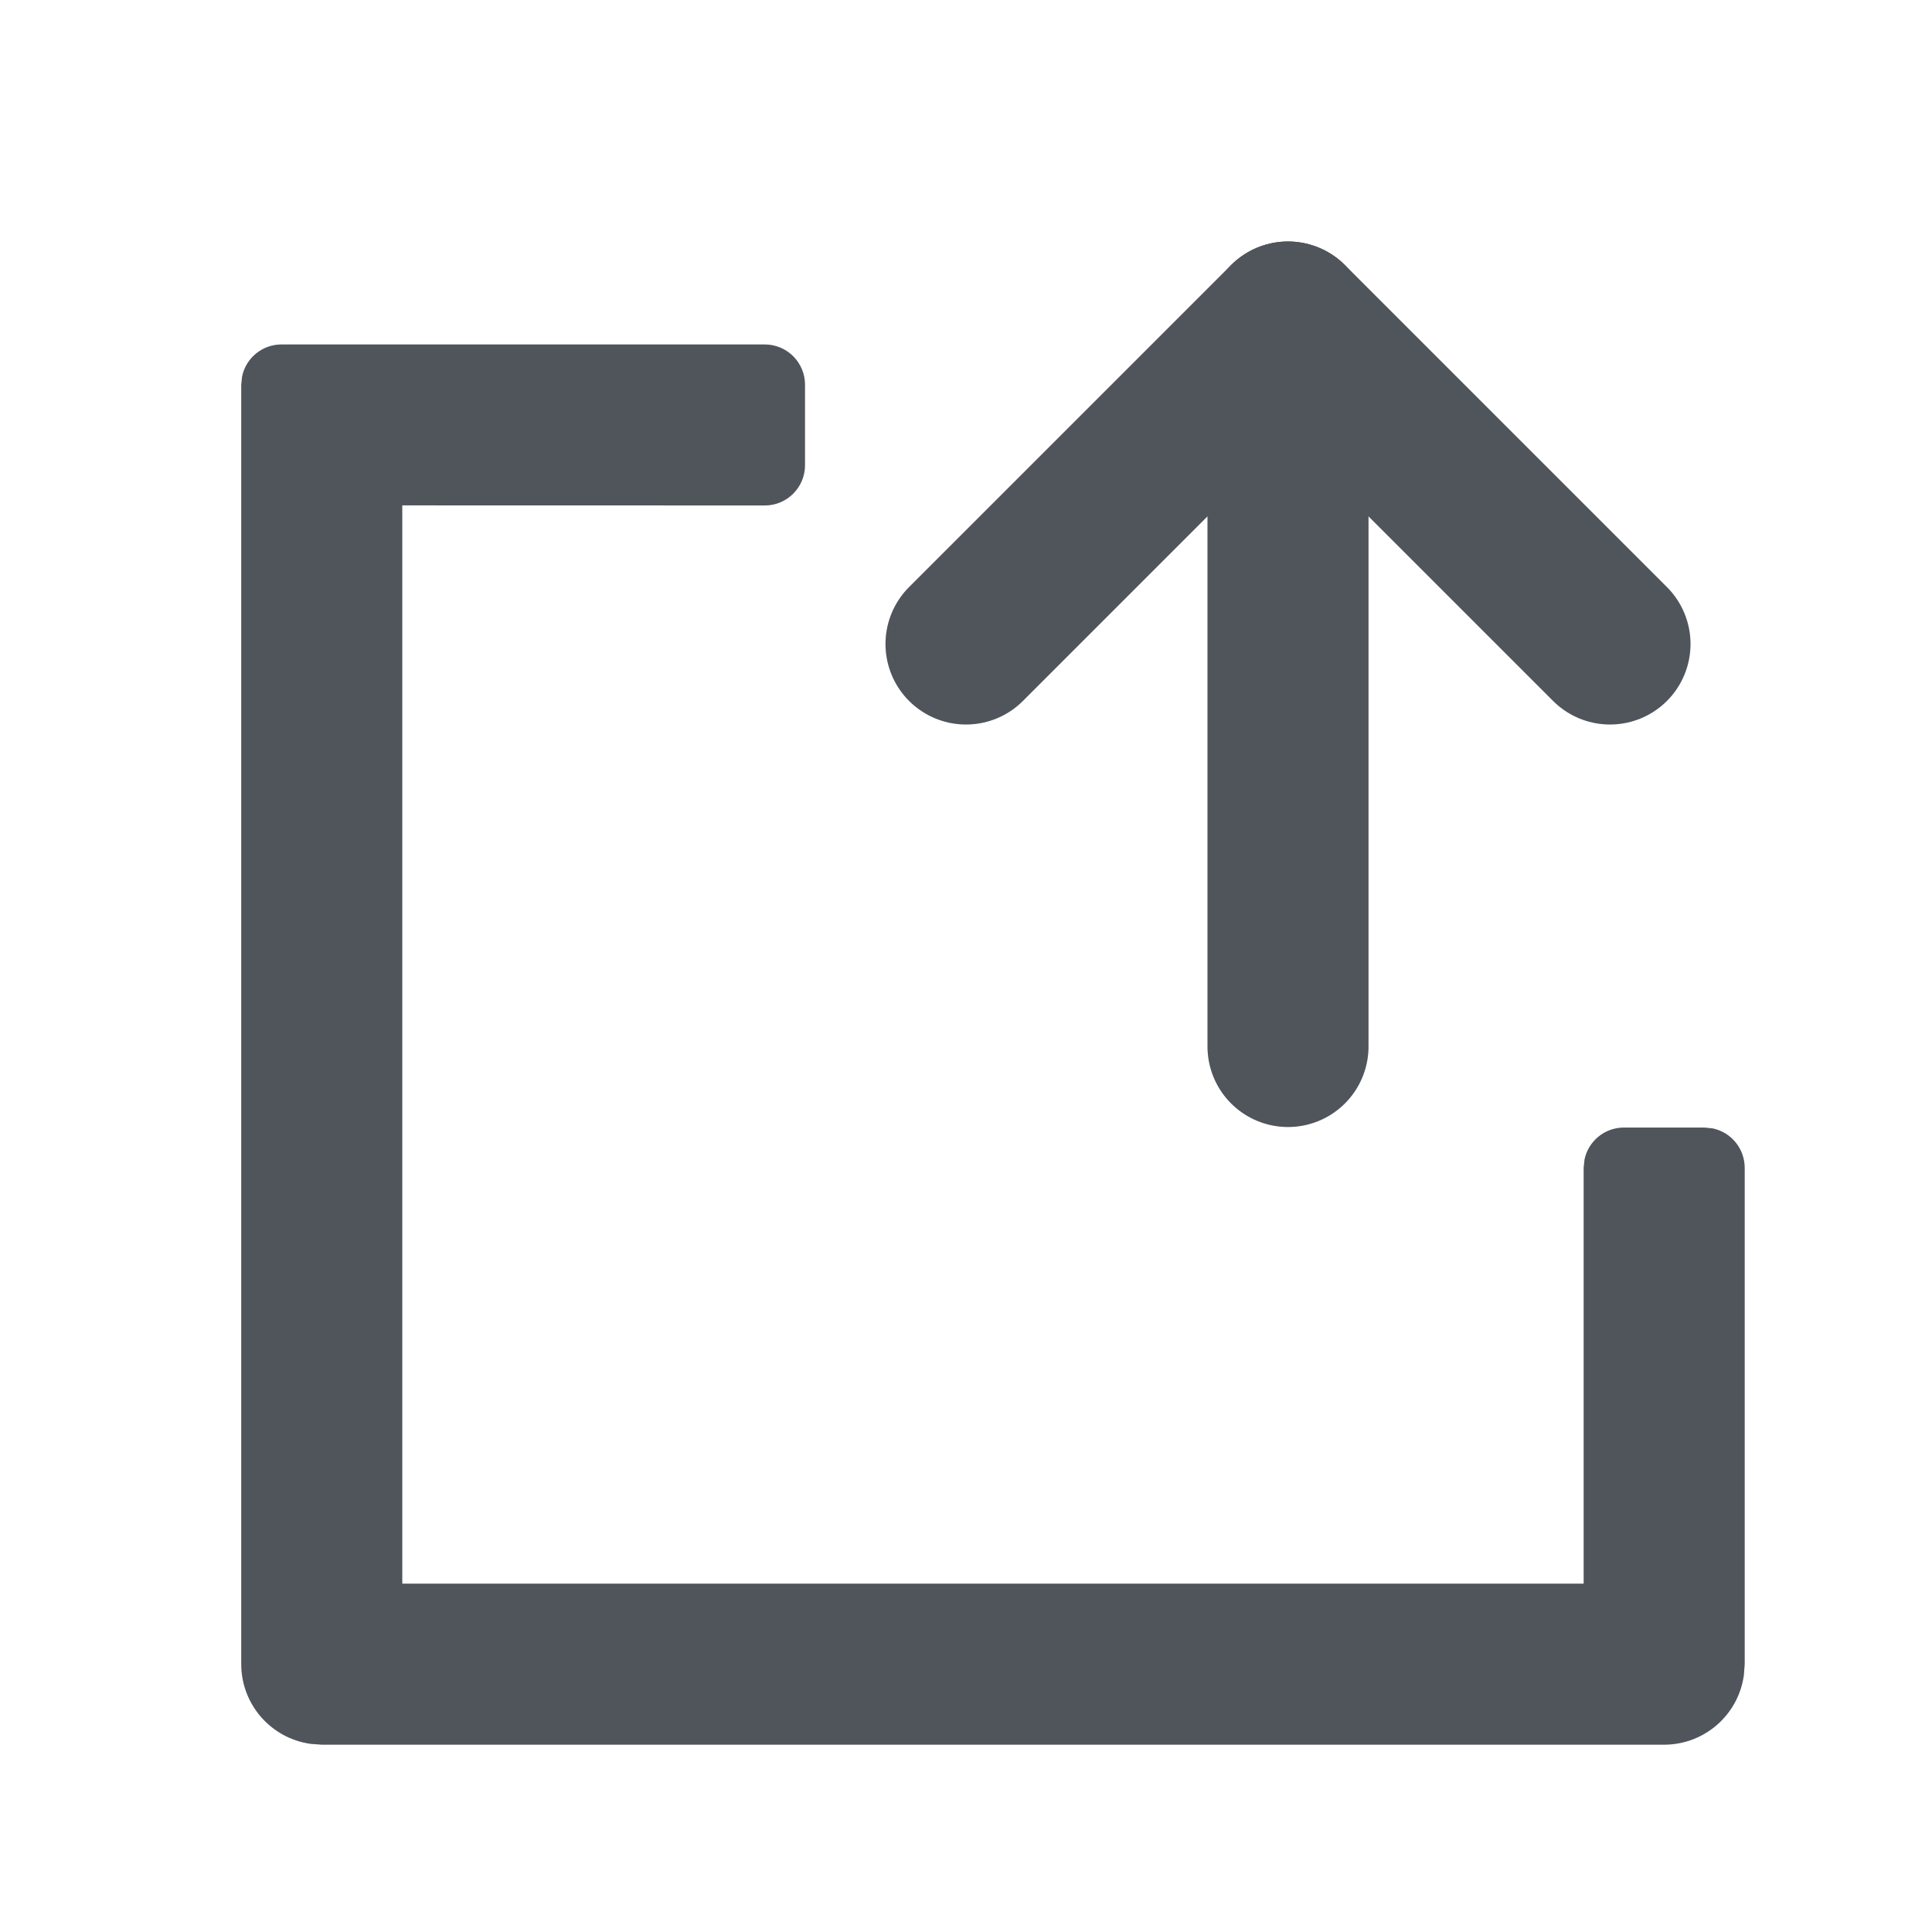
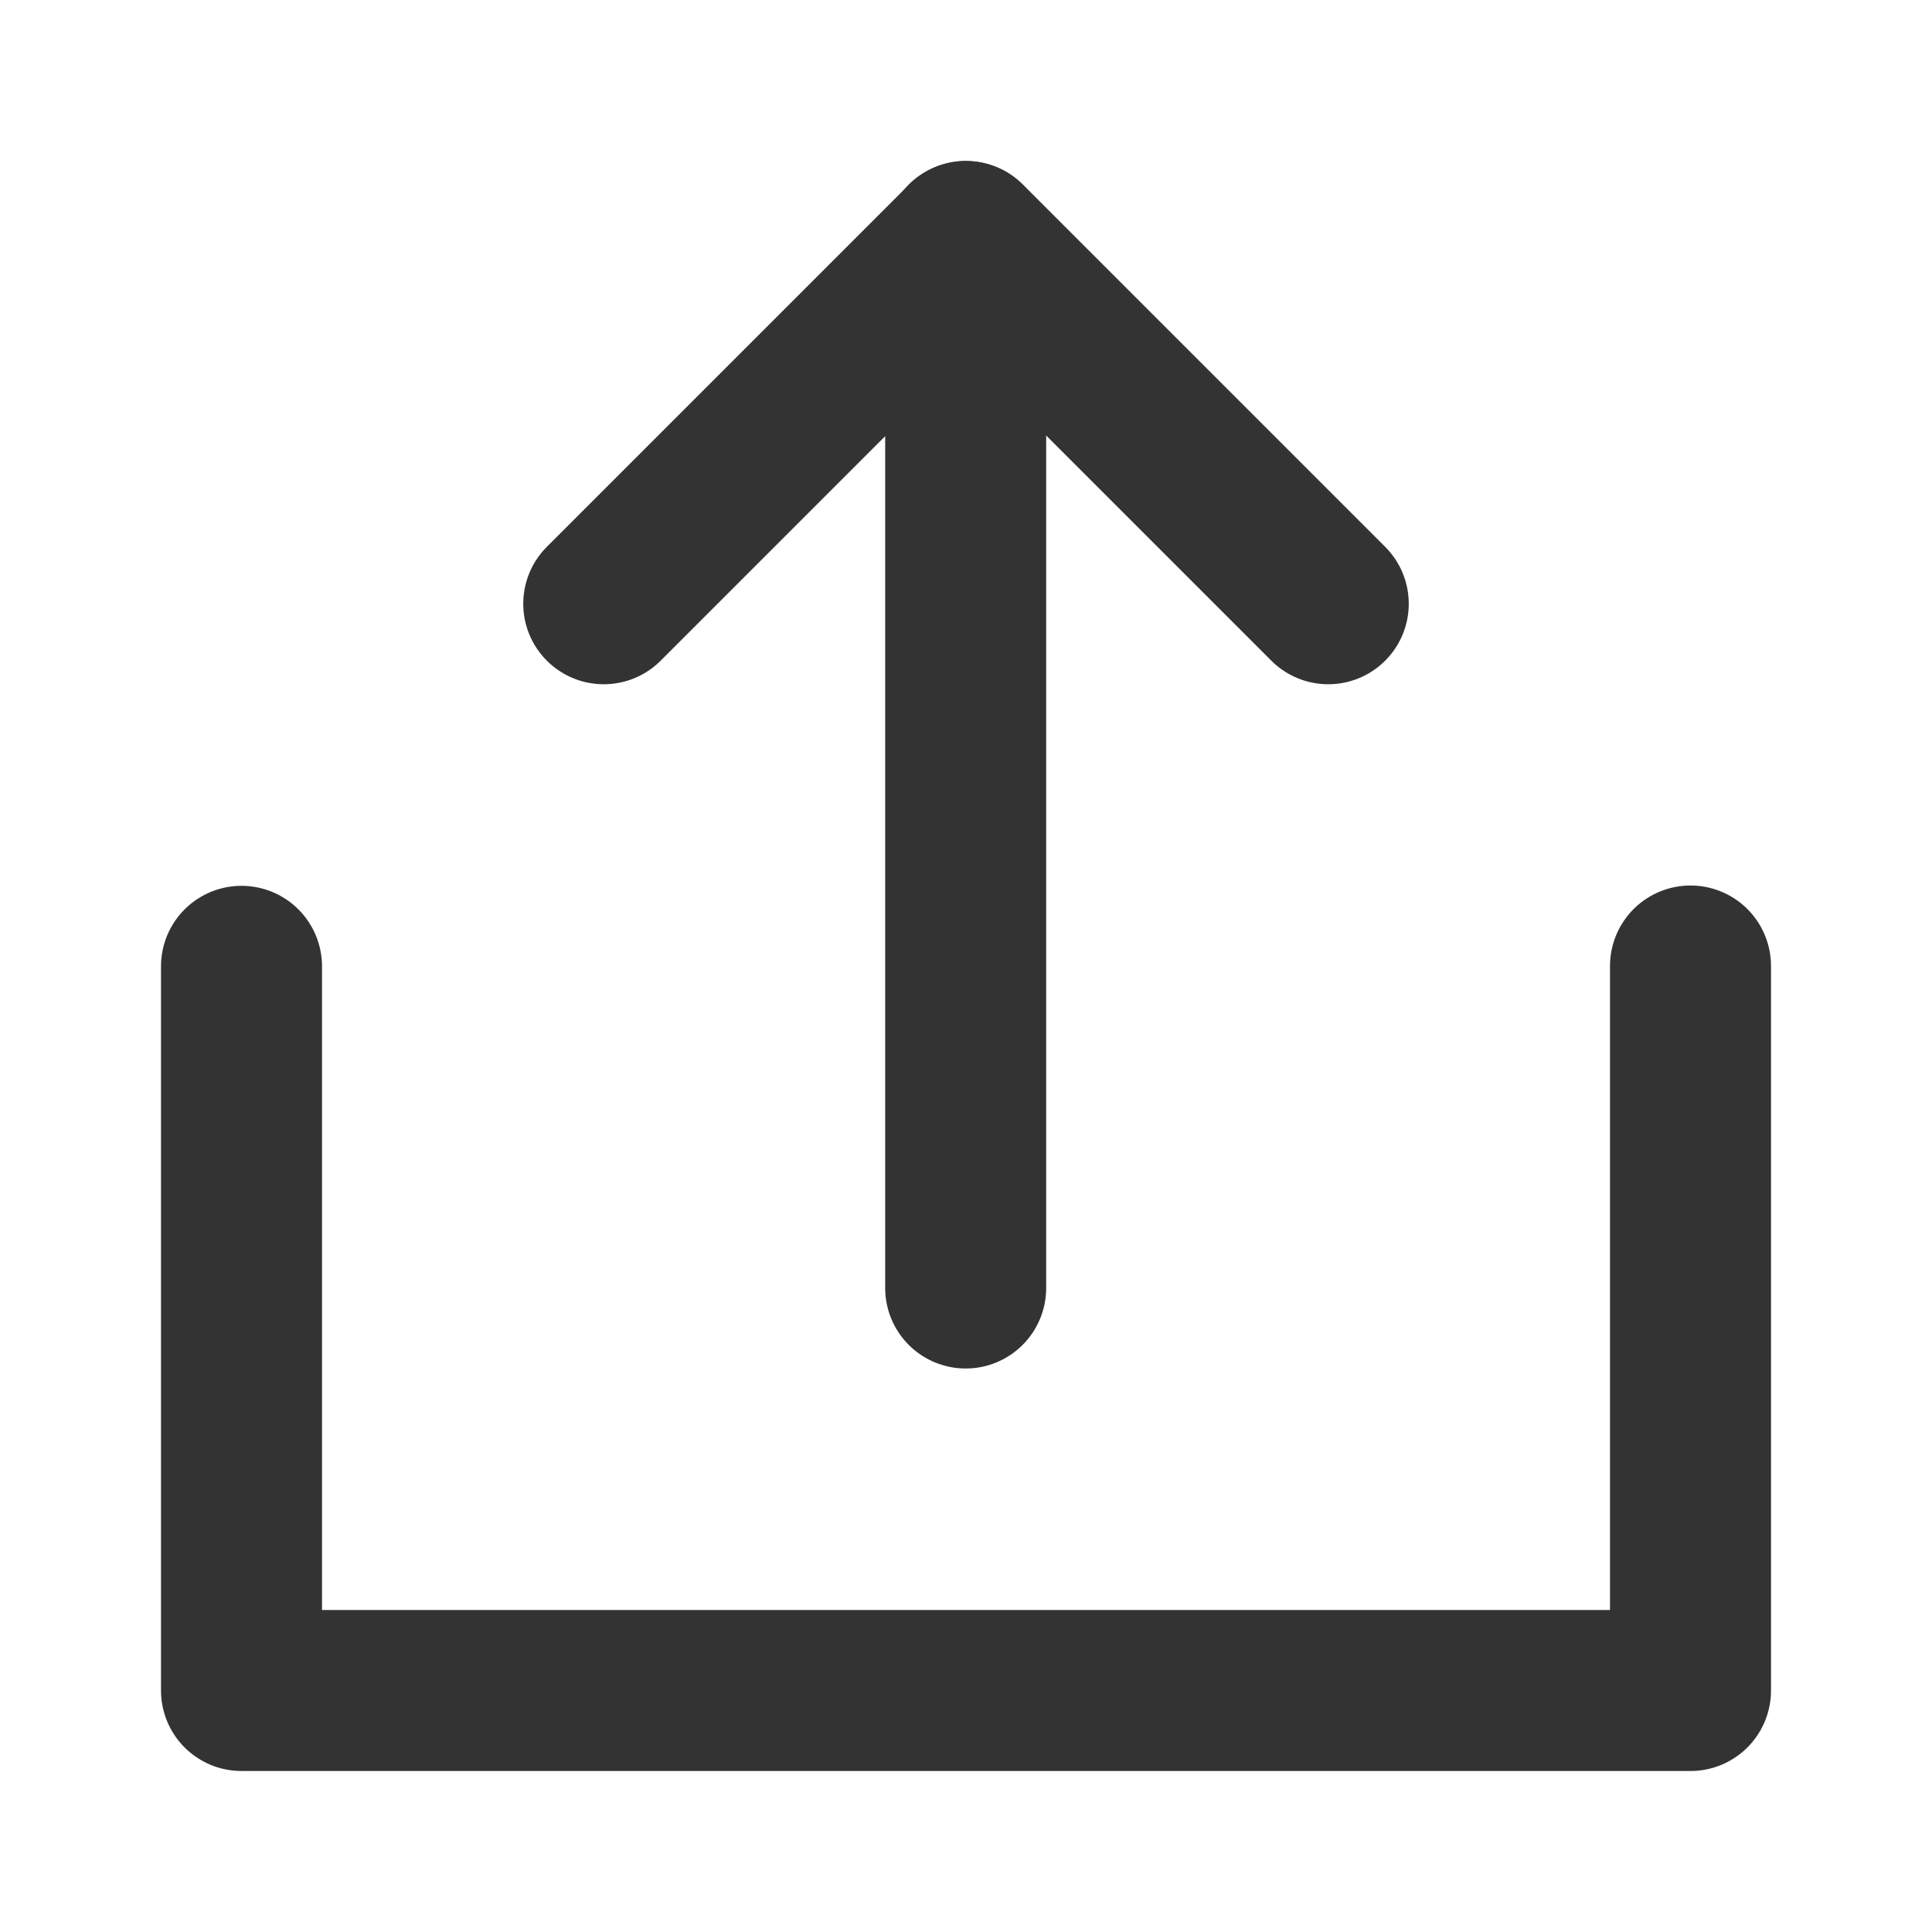
- <svg xmlns="http://www.w3.org/2000/svg" fill="none" viewBox="0 0 24 24">
-   <path fill="#646A73" d="M2.997 20.673a1 1 0 0 0 .864.99l.136.01h16.676a1 1 0 0 0 .99-.865l.01-.135v-6.166a.5.5 0 0 0-.4-.49l-.1-.01h-1a.5.5 0 0 0-.49.4l-.01.1v5.166H4.997V6.278l4.503.001a.5.5 0 0 0 .5-.5v-1a.5.5 0 0 0-.5-.5H3.497a.5.5 0 0 0-.49.4l-.01.1v15.894Z" />
-   <path fill-opacity=".2" fill="#000" d="M2.997 20.673a1 1 0 0 0 .864.99l.136.01h16.676a1 1 0 0 0 .99-.865l.01-.135v-6.166a.5.5 0 0 0-.4-.49l-.1-.01h-1a.5.5 0 0 0-.49.4l-.01.1v5.166H4.997V6.278l4.503.001a.5.5 0 0 0 .5-.5v-1a.5.5 0 0 0-.5-.5H3.497a.5.5 0 0 0-.49.4l-.01.1v15.894Z" />
-   <path stroke-linejoin="round" stroke-linecap="round" stroke-width="2" stroke="#646A73" d="M16 13V4" />
-   <path stroke-linejoin="round" stroke-linecap="round" stroke-width="2" stroke-opacity=".2" stroke="#000" d="M16 13V4" />
-   <path stroke-linejoin="round" stroke-linecap="round" stroke-width="2" stroke="#646A73" d="m12 8 4-4 4 4" />
-   <path stroke-linejoin="round" stroke-linecap="round" stroke-width="2" stroke-opacity=".2" stroke="#000" d="m12 8 4-4 4 4" />
+ <svg xmlns="http://www.w3.org/2000/svg" width="24" height="24" viewBox="0 0 48 48" fill="none">
+   <mask id="icon-6e6df77f10b972" maskUnits="userSpaceOnUse" x="0" y="0" width="48" height="48" style="mask-type: alpha">
+     <path d="M48 0H0V48H48V0Z" fill="#333" />
+   </mask>
+   <g mask="url(#icon-6e6df77f10b972)">
+     <path d="M6 24.008V42H42V24" stroke="#333" stroke-width="4" stroke-linecap="round" stroke-linejoin="round" />
+     <path d="M33 15L24 6L15 15" stroke="#333" stroke-width="4" stroke-linecap="round" stroke-linejoin="round" />
+     <path d="M23.992 32V6" stroke="#333" stroke-width="4" stroke-linecap="round" stroke-linejoin="round" />
+   </g>
</svg>
